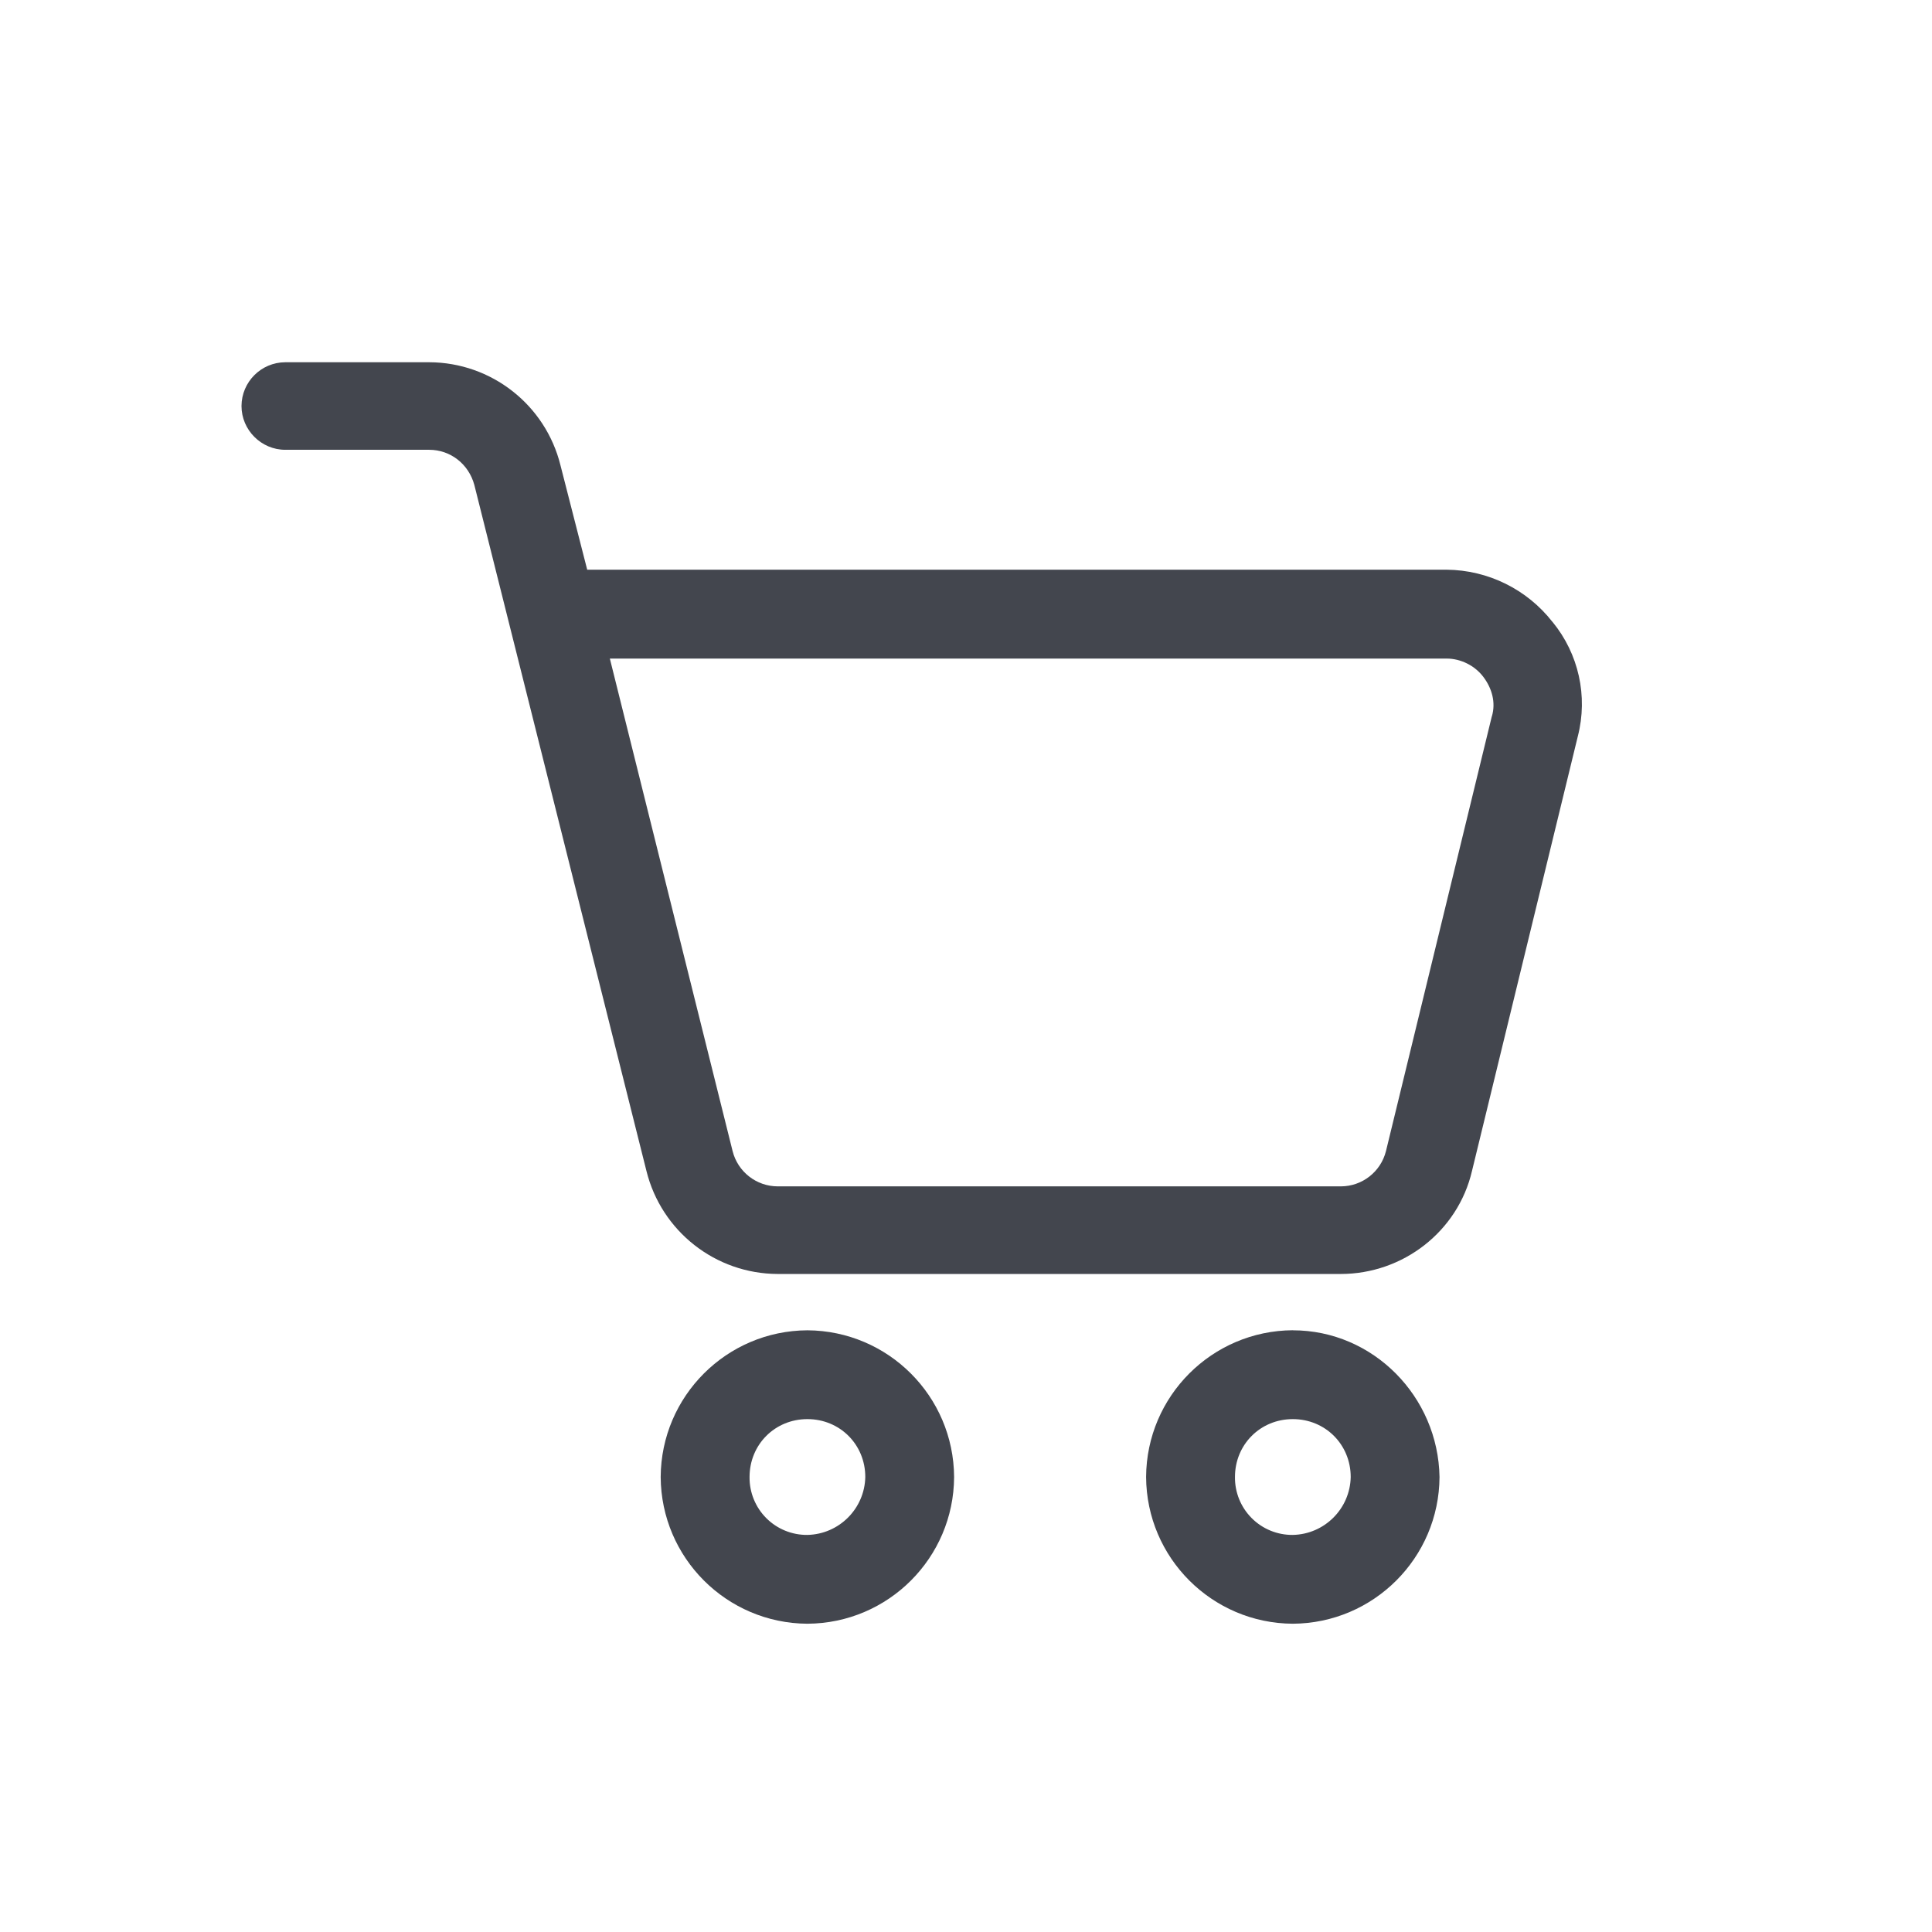
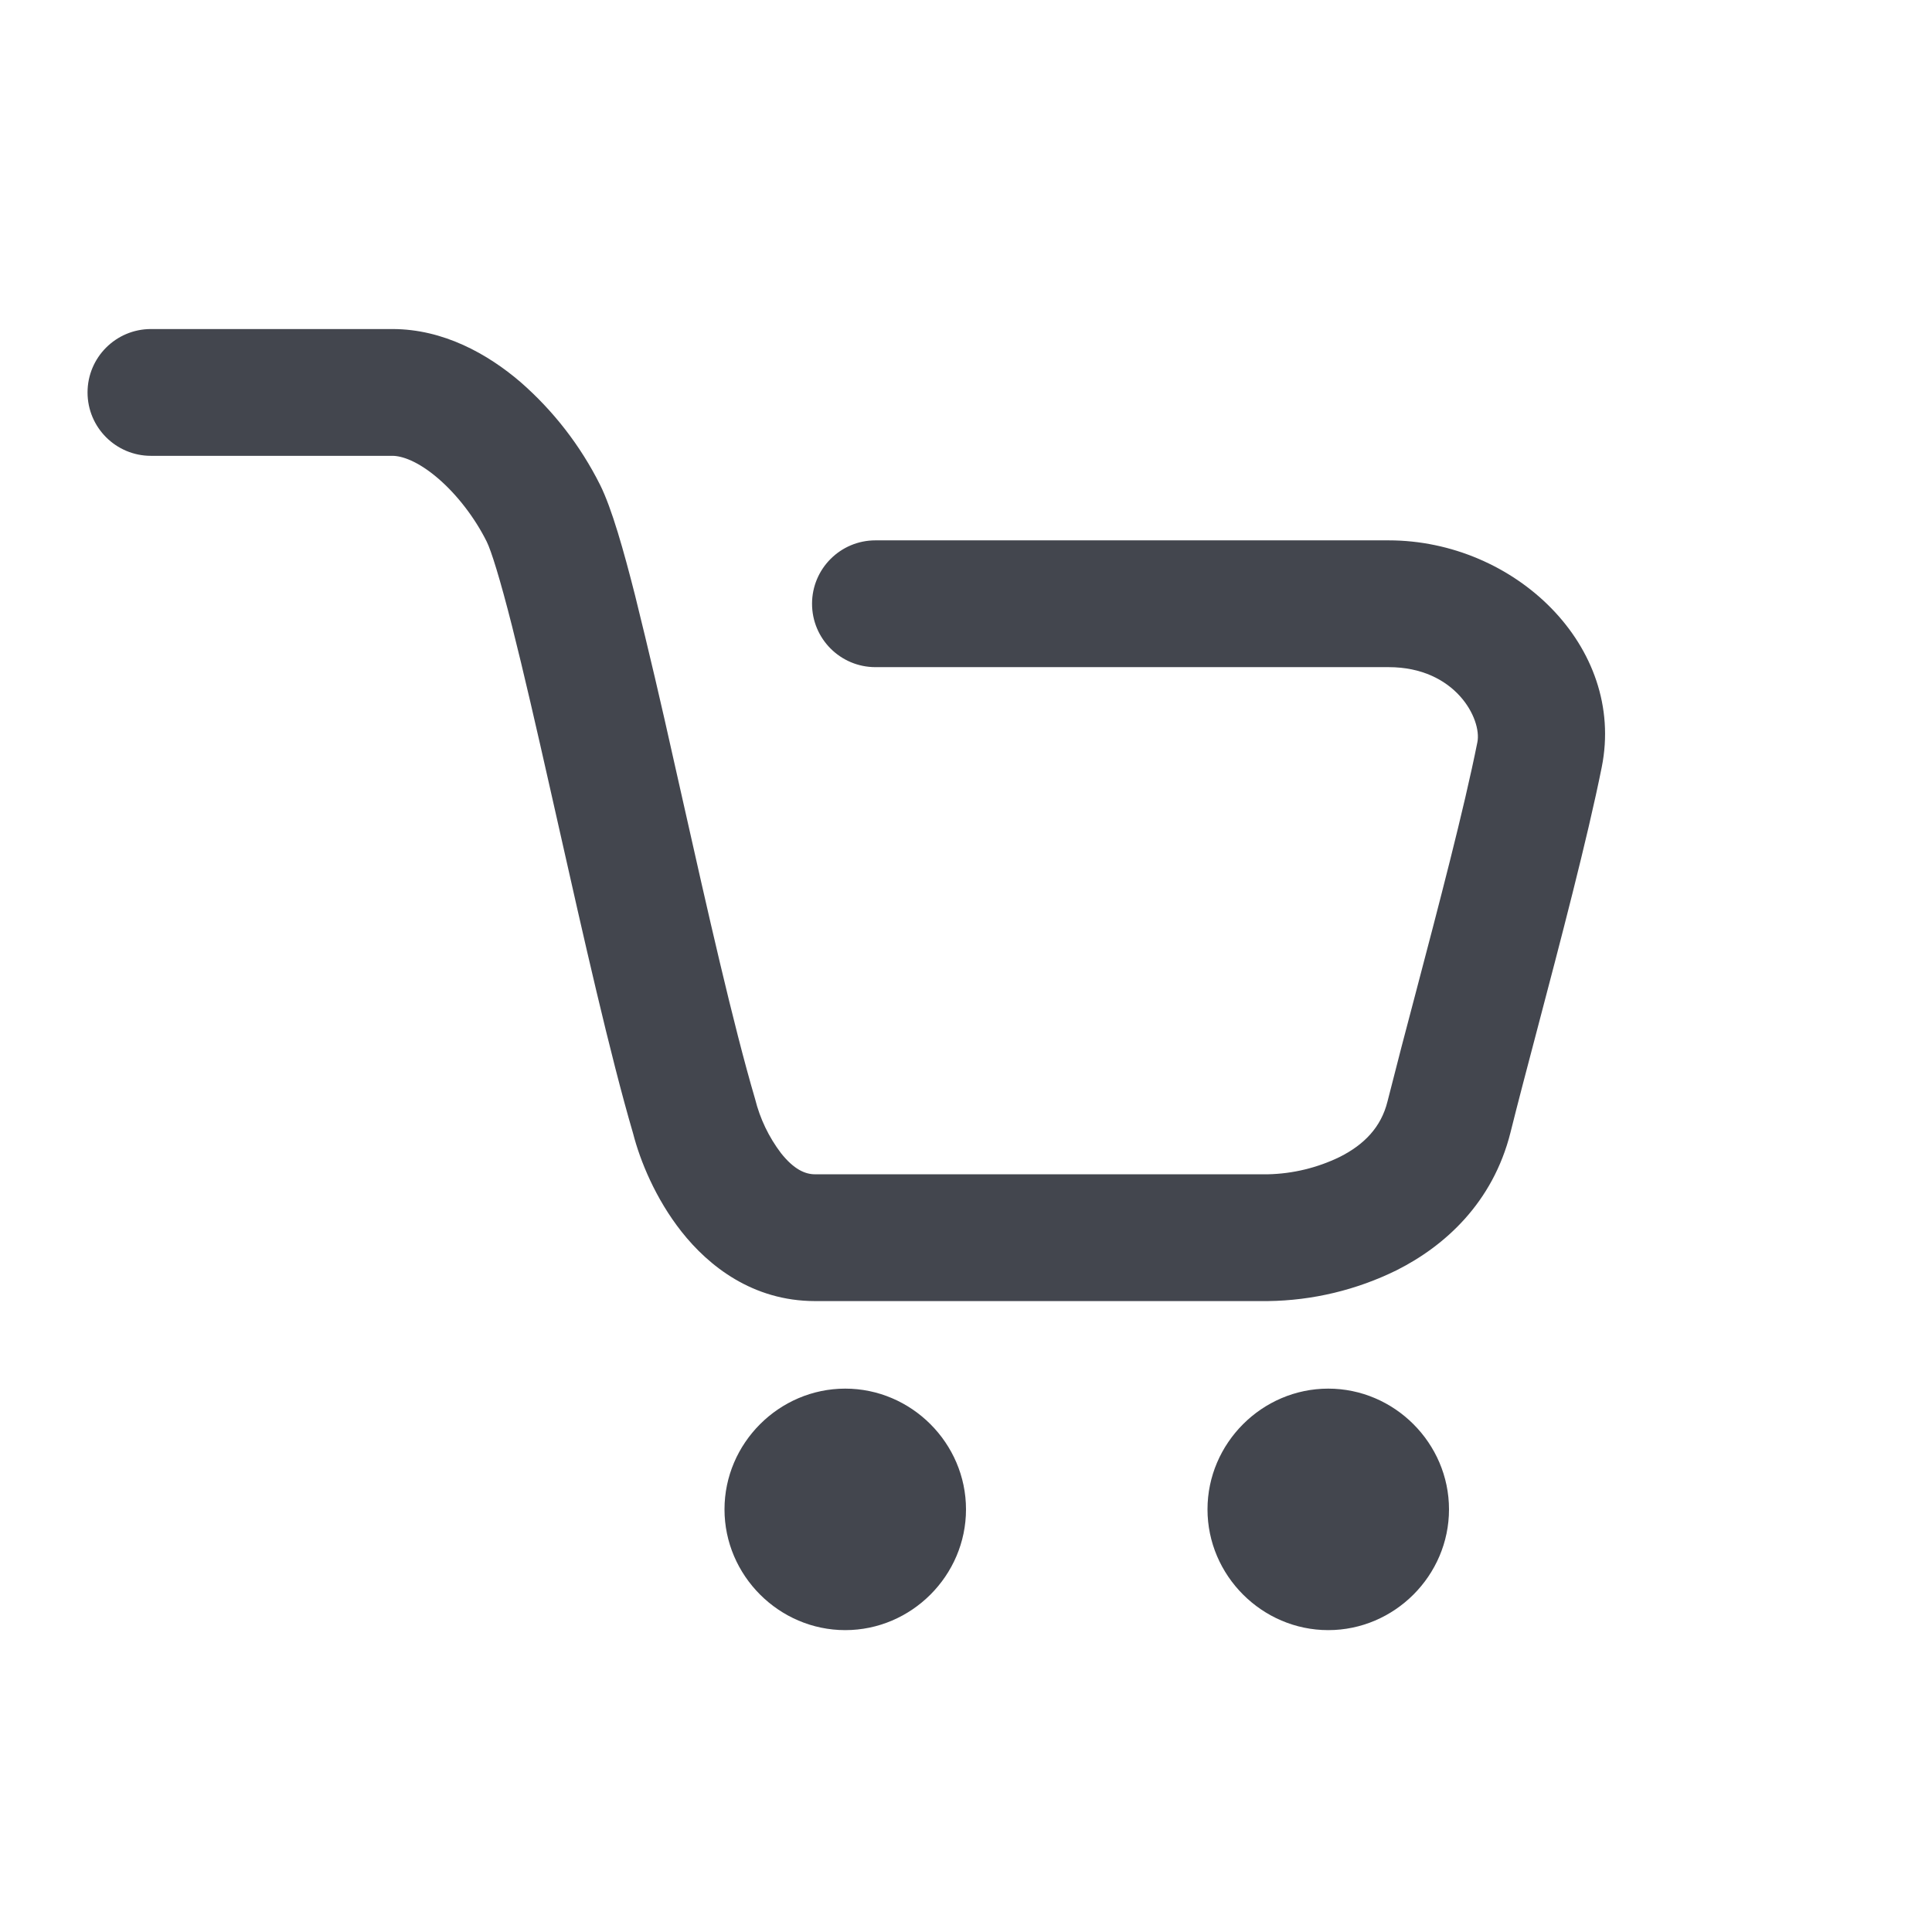
<svg xmlns="http://www.w3.org/2000/svg" width="32" height="32" fill="none">
-   <path d="M25.713 10.3a2.25 2.25 0 00-1.753-.864H9.726l-.443-1.73A2.247 2.247 0 007.109 6H4.725A.728.728 0 004 6.725c0 .397.327.725.725.725h2.384c.35 0 .654.234.748.584l2.85 11.36a2.247 2.247 0 002.175 1.707h9.325c1.028 0 1.94-.702 2.174-1.707l1.753-7.2a2.144 2.144 0 00-.42-1.894zm-1.004 1.566l-1.753 7.2a.772.772 0 01-.748.584h-9.326a.772.772 0 01-.748-.585l-2.033-8.157h13.86c.234 0 .468.117.609.305.14.186.209.42.14.653h-.001zM13.373 22.034a2.443 2.443 0 00-2.43 2.43 2.444 2.444 0 002.43 2.43 2.442 2.442 0 002.43-2.43 2.444 2.444 0 00-2.43-2.43zm0 3.389a.948.948 0 01-.958-.959c0-.538.42-.959.958-.959s.959.421.959.959a.98.98 0 01-.959.959zm8.04-3.39a2.444 2.444 0 00-2.43 2.43 2.444 2.444 0 002.43 2.431 2.444 2.444 0 002.43-2.43c-.022-1.331-1.098-2.43-2.43-2.43zm0 3.39a.948.948 0 01-.958-.96c0-.537.42-.958.958-.958s.959.421.959.959a.979.979 0 01-.959.959z" fill="#43464E" />
+   <path d="M2.5 5.45a1.05 1.05 0 100 2.1h4c.155 0 .42.086.754.372.322.276.614.661.807 1.048.073.146.219.607.421 1.405.19.751.405 1.689.632 2.696l.141.625c.409 1.818.849 3.774 1.232 5.081.114.445.369 1.076.802 1.624.445.564 1.176 1.149 2.211 1.149H21a4.96 4.96 0 002.135-.512c.788-.397 1.59-1.11 1.884-2.283.116-.467.27-1.051.437-1.685.384-1.458.837-3.181 1.074-4.364.4-1.998-1.44-3.756-3.53-3.756h-8.5a1.05 1.05 0 100 2.1H23c1.11 0 1.547.862 1.47 1.244-.224 1.12-.644 2.717-1.02 4.146a155.81 155.81 0 00-.469 1.805c-.106.426-.387.714-.79.917A2.862 2.862 0 0121 19.45h-7.5c-.165 0-.35-.081-.564-.35a2.465 2.465 0 01-.429-.896c-.364-1.237-.79-3.13-1.205-4.978l-.139-.617a113.438 113.438 0 00-.645-2.75c-.187-.736-.384-1.438-.579-1.829a5.568 5.568 0 00-1.318-1.702C8.08 5.864 7.345 5.45 6.5 5.45h-4zM14 23c-1.096 0-2 .904-2 2s.904 2 2 2 2-.903 2-2c0-1.096-.904-2-2-2zm8 0c-1.096 0-2 .904-2 2s.904 2 2 2 2-.903 2-2c0-1.096-.904-2-2-2z" fill="#43464E" />
</svg>
